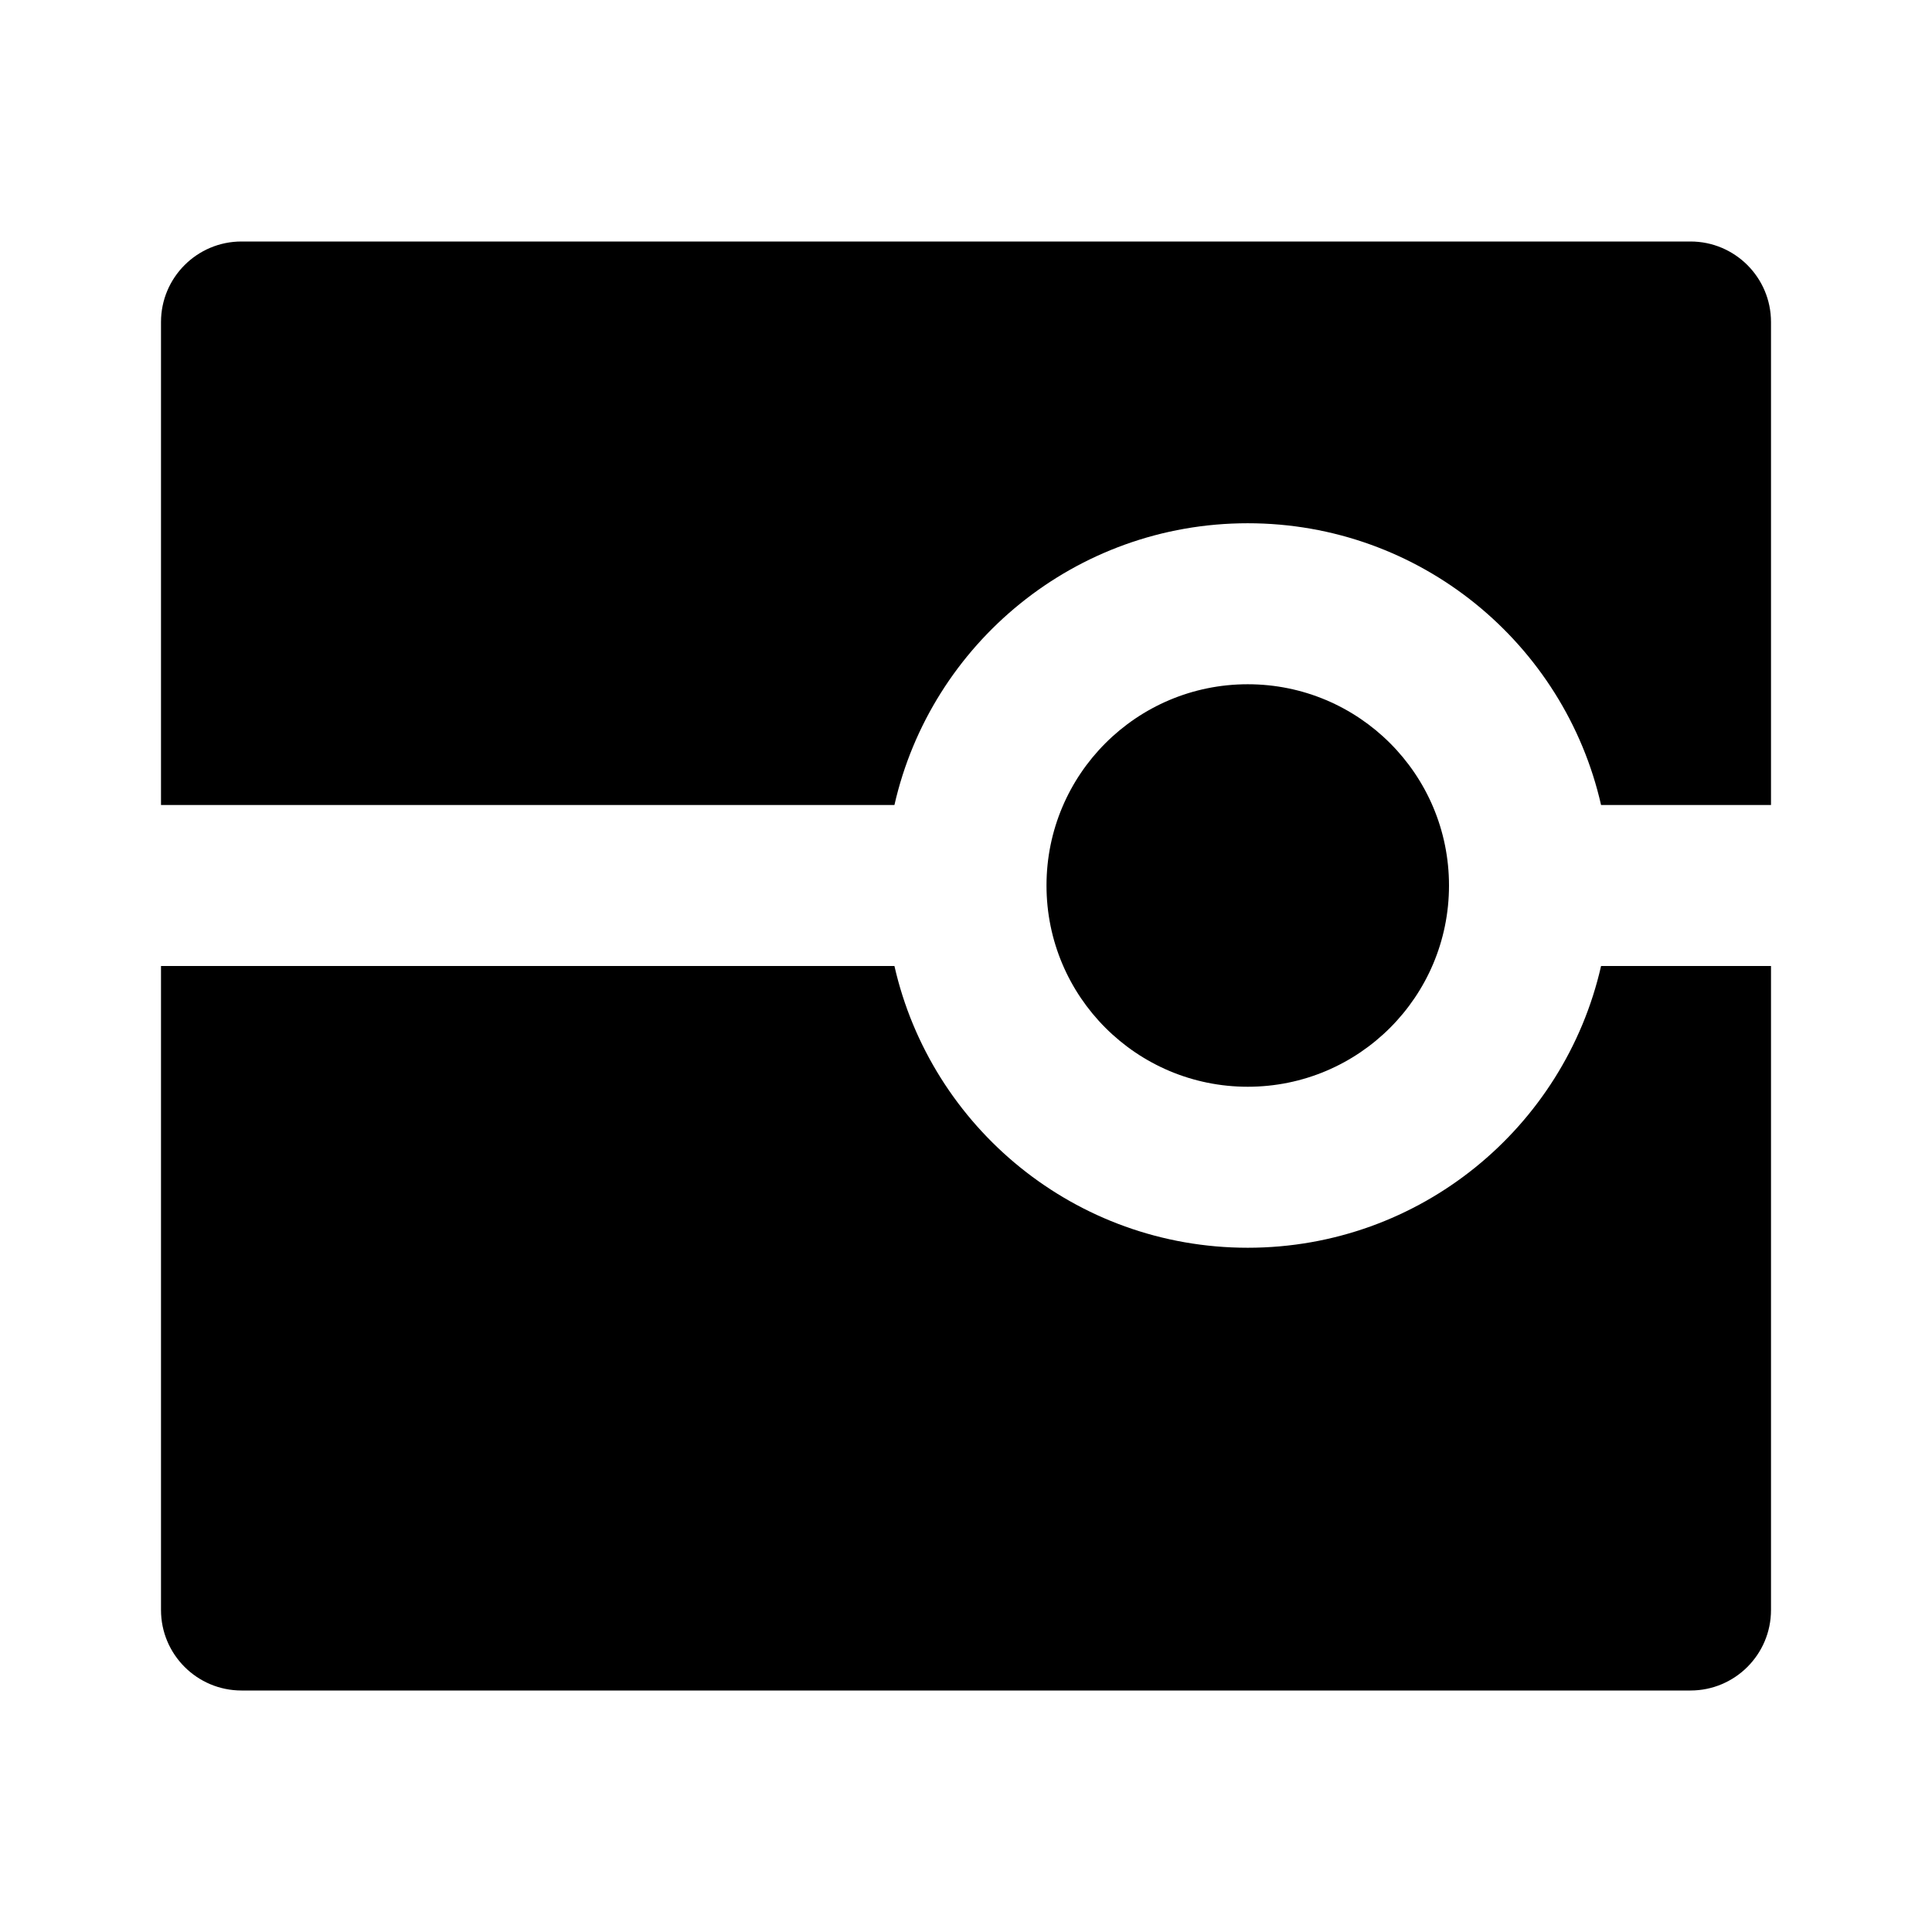
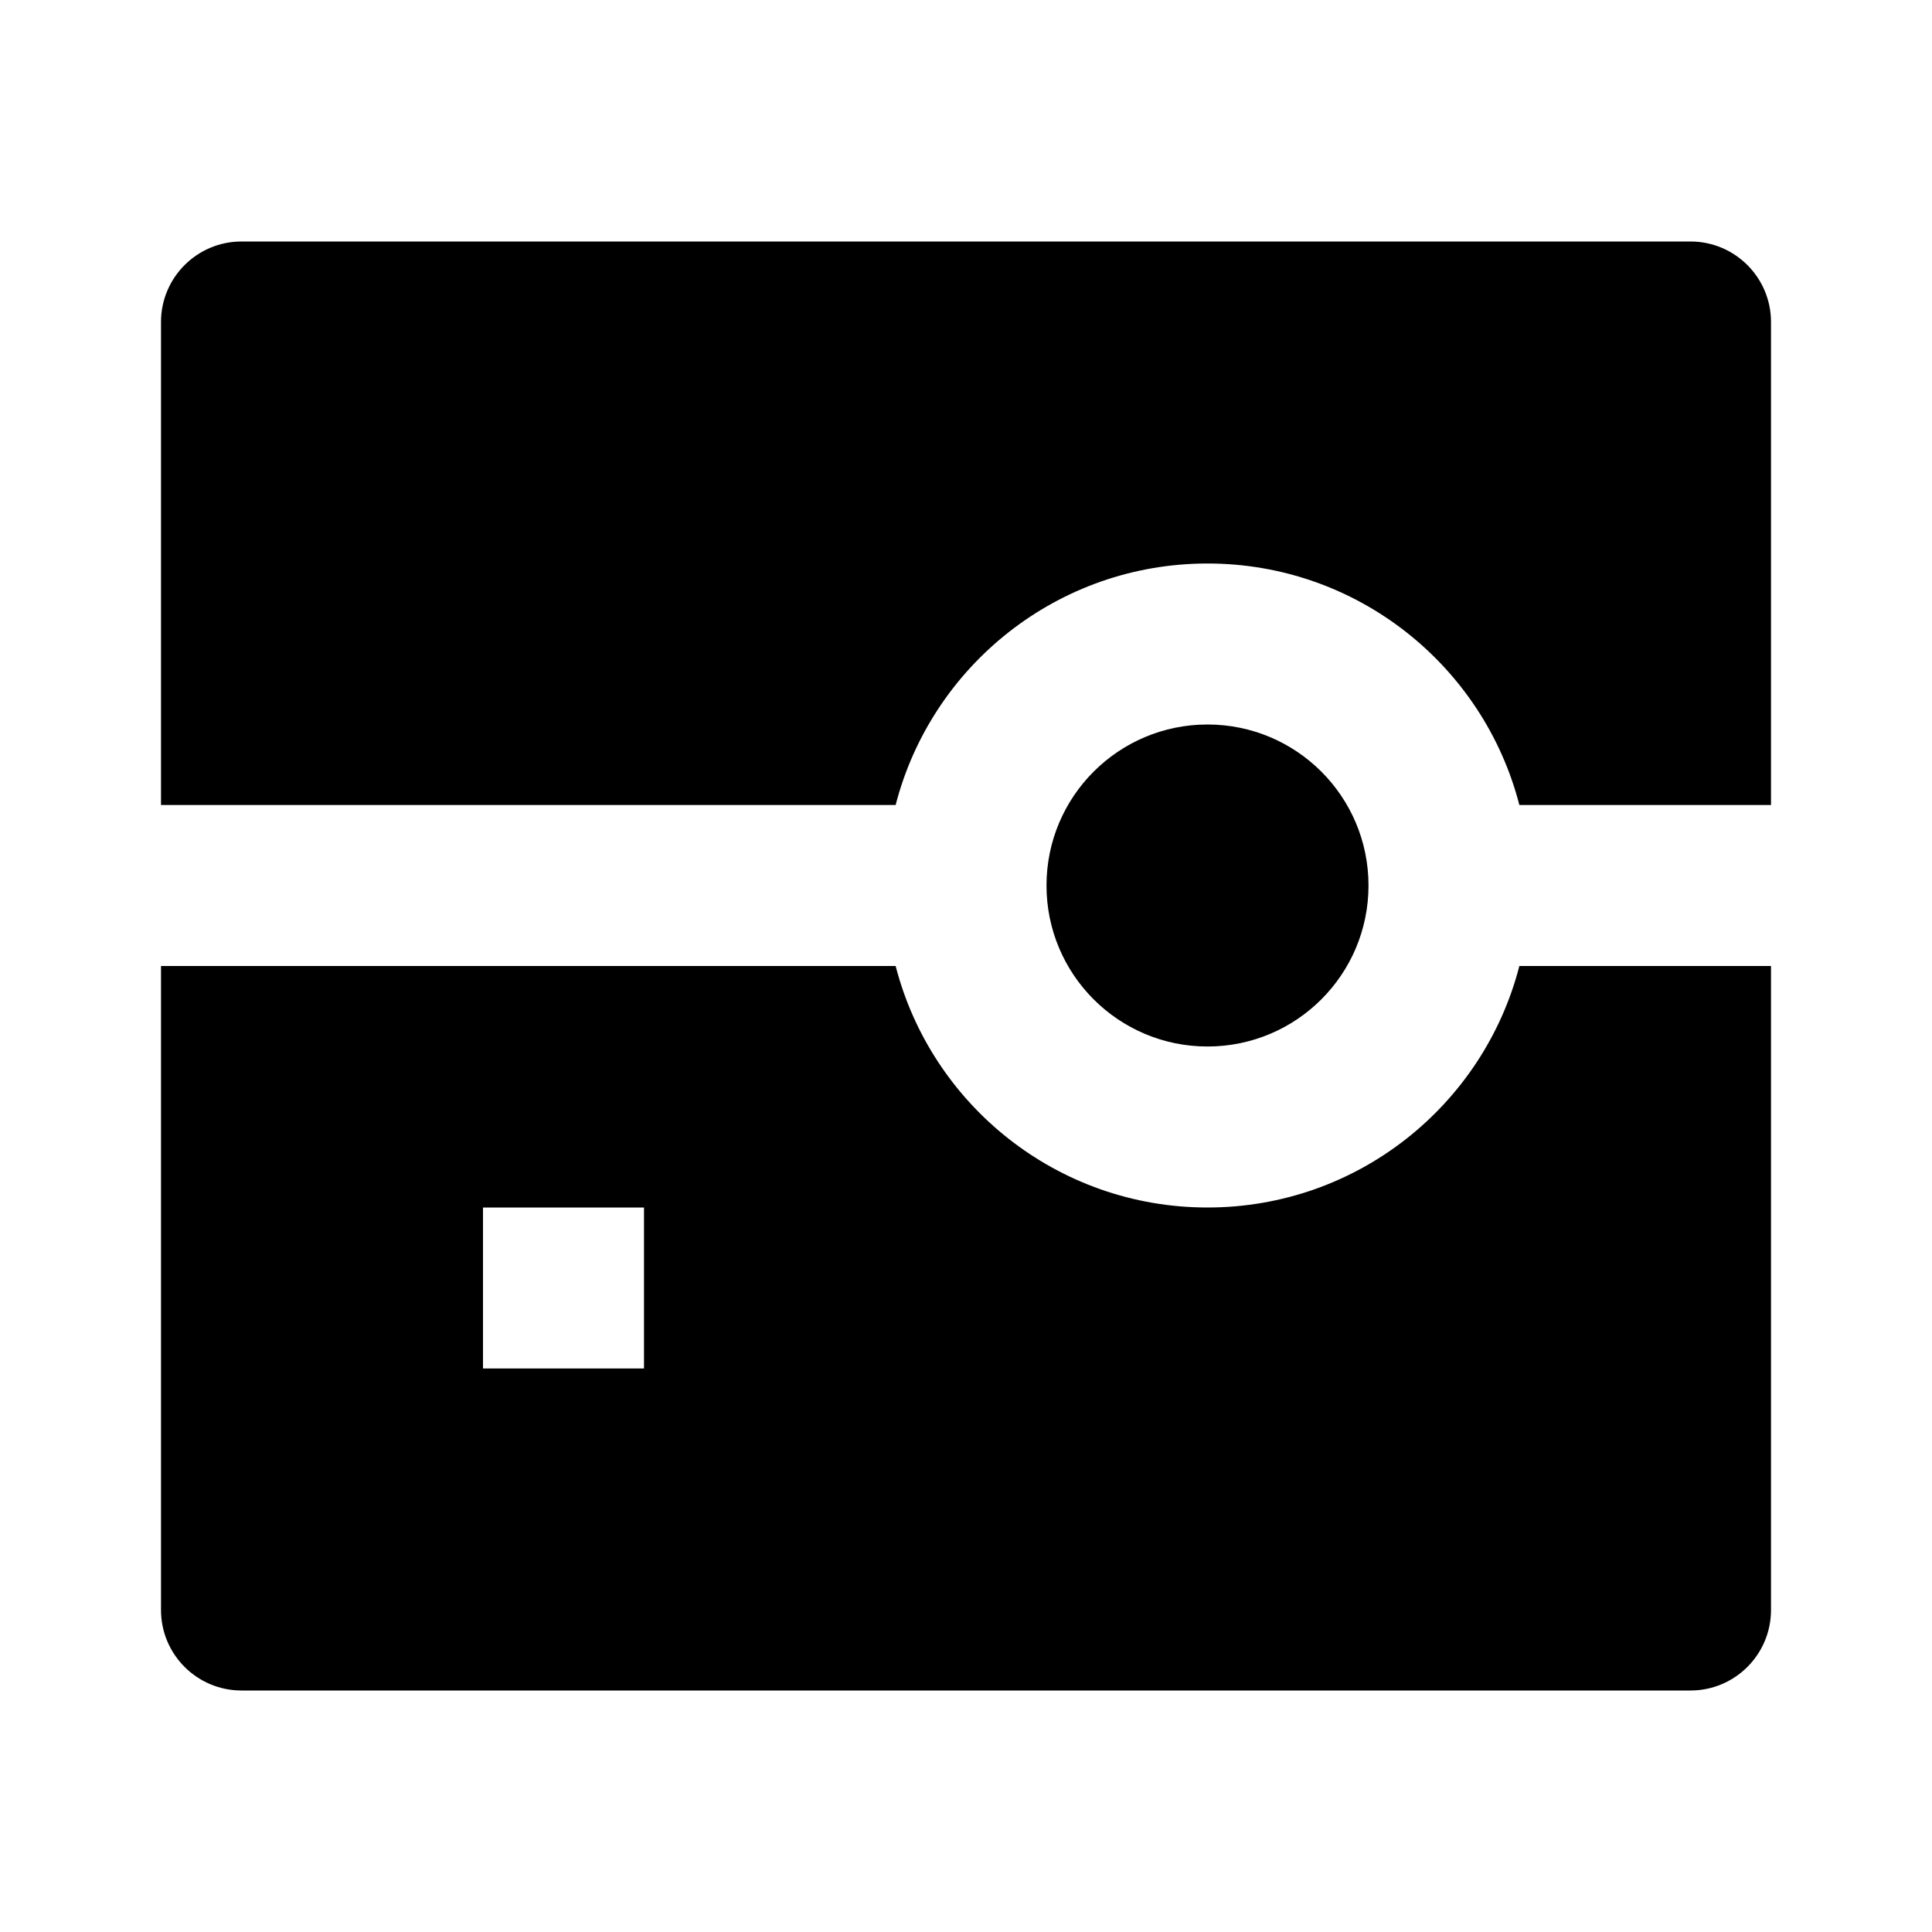
<svg xmlns="http://www.w3.org/2000/svg" viewBox="0 0 24 24" fill="currentColor">
-   <path d="M11.111 12C11.566 14.004 13.358 15.5 15.5 15.5C17.642 15.5 19.434 14.004 19.889 12H22V20C22 20.552 21.552 21 21 21H3C2.448 21 2 20.552 2 20V12H11.111ZM5 16H7V18H5V16ZM15.5 13.5C14.119 13.5 13 12.381 13 11C13 9.619 14.119 8.5 15.5 8.5C16.881 8.5 18 9.619 18 11C18 12.381 16.881 13.5 15.5 13.5ZM11.111 10H2V4C2 3.448 2.448 3 3 3H21C21.552 3 22 3.448 22 4V10H19.889C19.434 7.996 17.642 6.5 15.5 6.5C13.358 6.5 11.566 7.996 11.111 10Z" />
+   <path d="M3 3H21C21.552 3 22 3.448 22 4V10H18.874C18.43 8.275 16.864 7 15 7C13.136 7 11.57 8.275 11.126 10H2V4C2 3.448 2.448 3 3 3ZM2 12V20C2 20.552 2.448 21 3 21H21C21.552 21 22 20.552 22 20V12H18.874C18.43 13.725 16.864 15 15 15C13.136 15 11.57 13.725 11.126 12H2ZM15 9C13.895 9 13 9.895 13 11C13 12.105 13.895 13 15 13C16.105 13 17 12.105 17 11C17 9.895 16.105 9 15 9ZM6 15H8V17H6V15Z" />
</svg>
